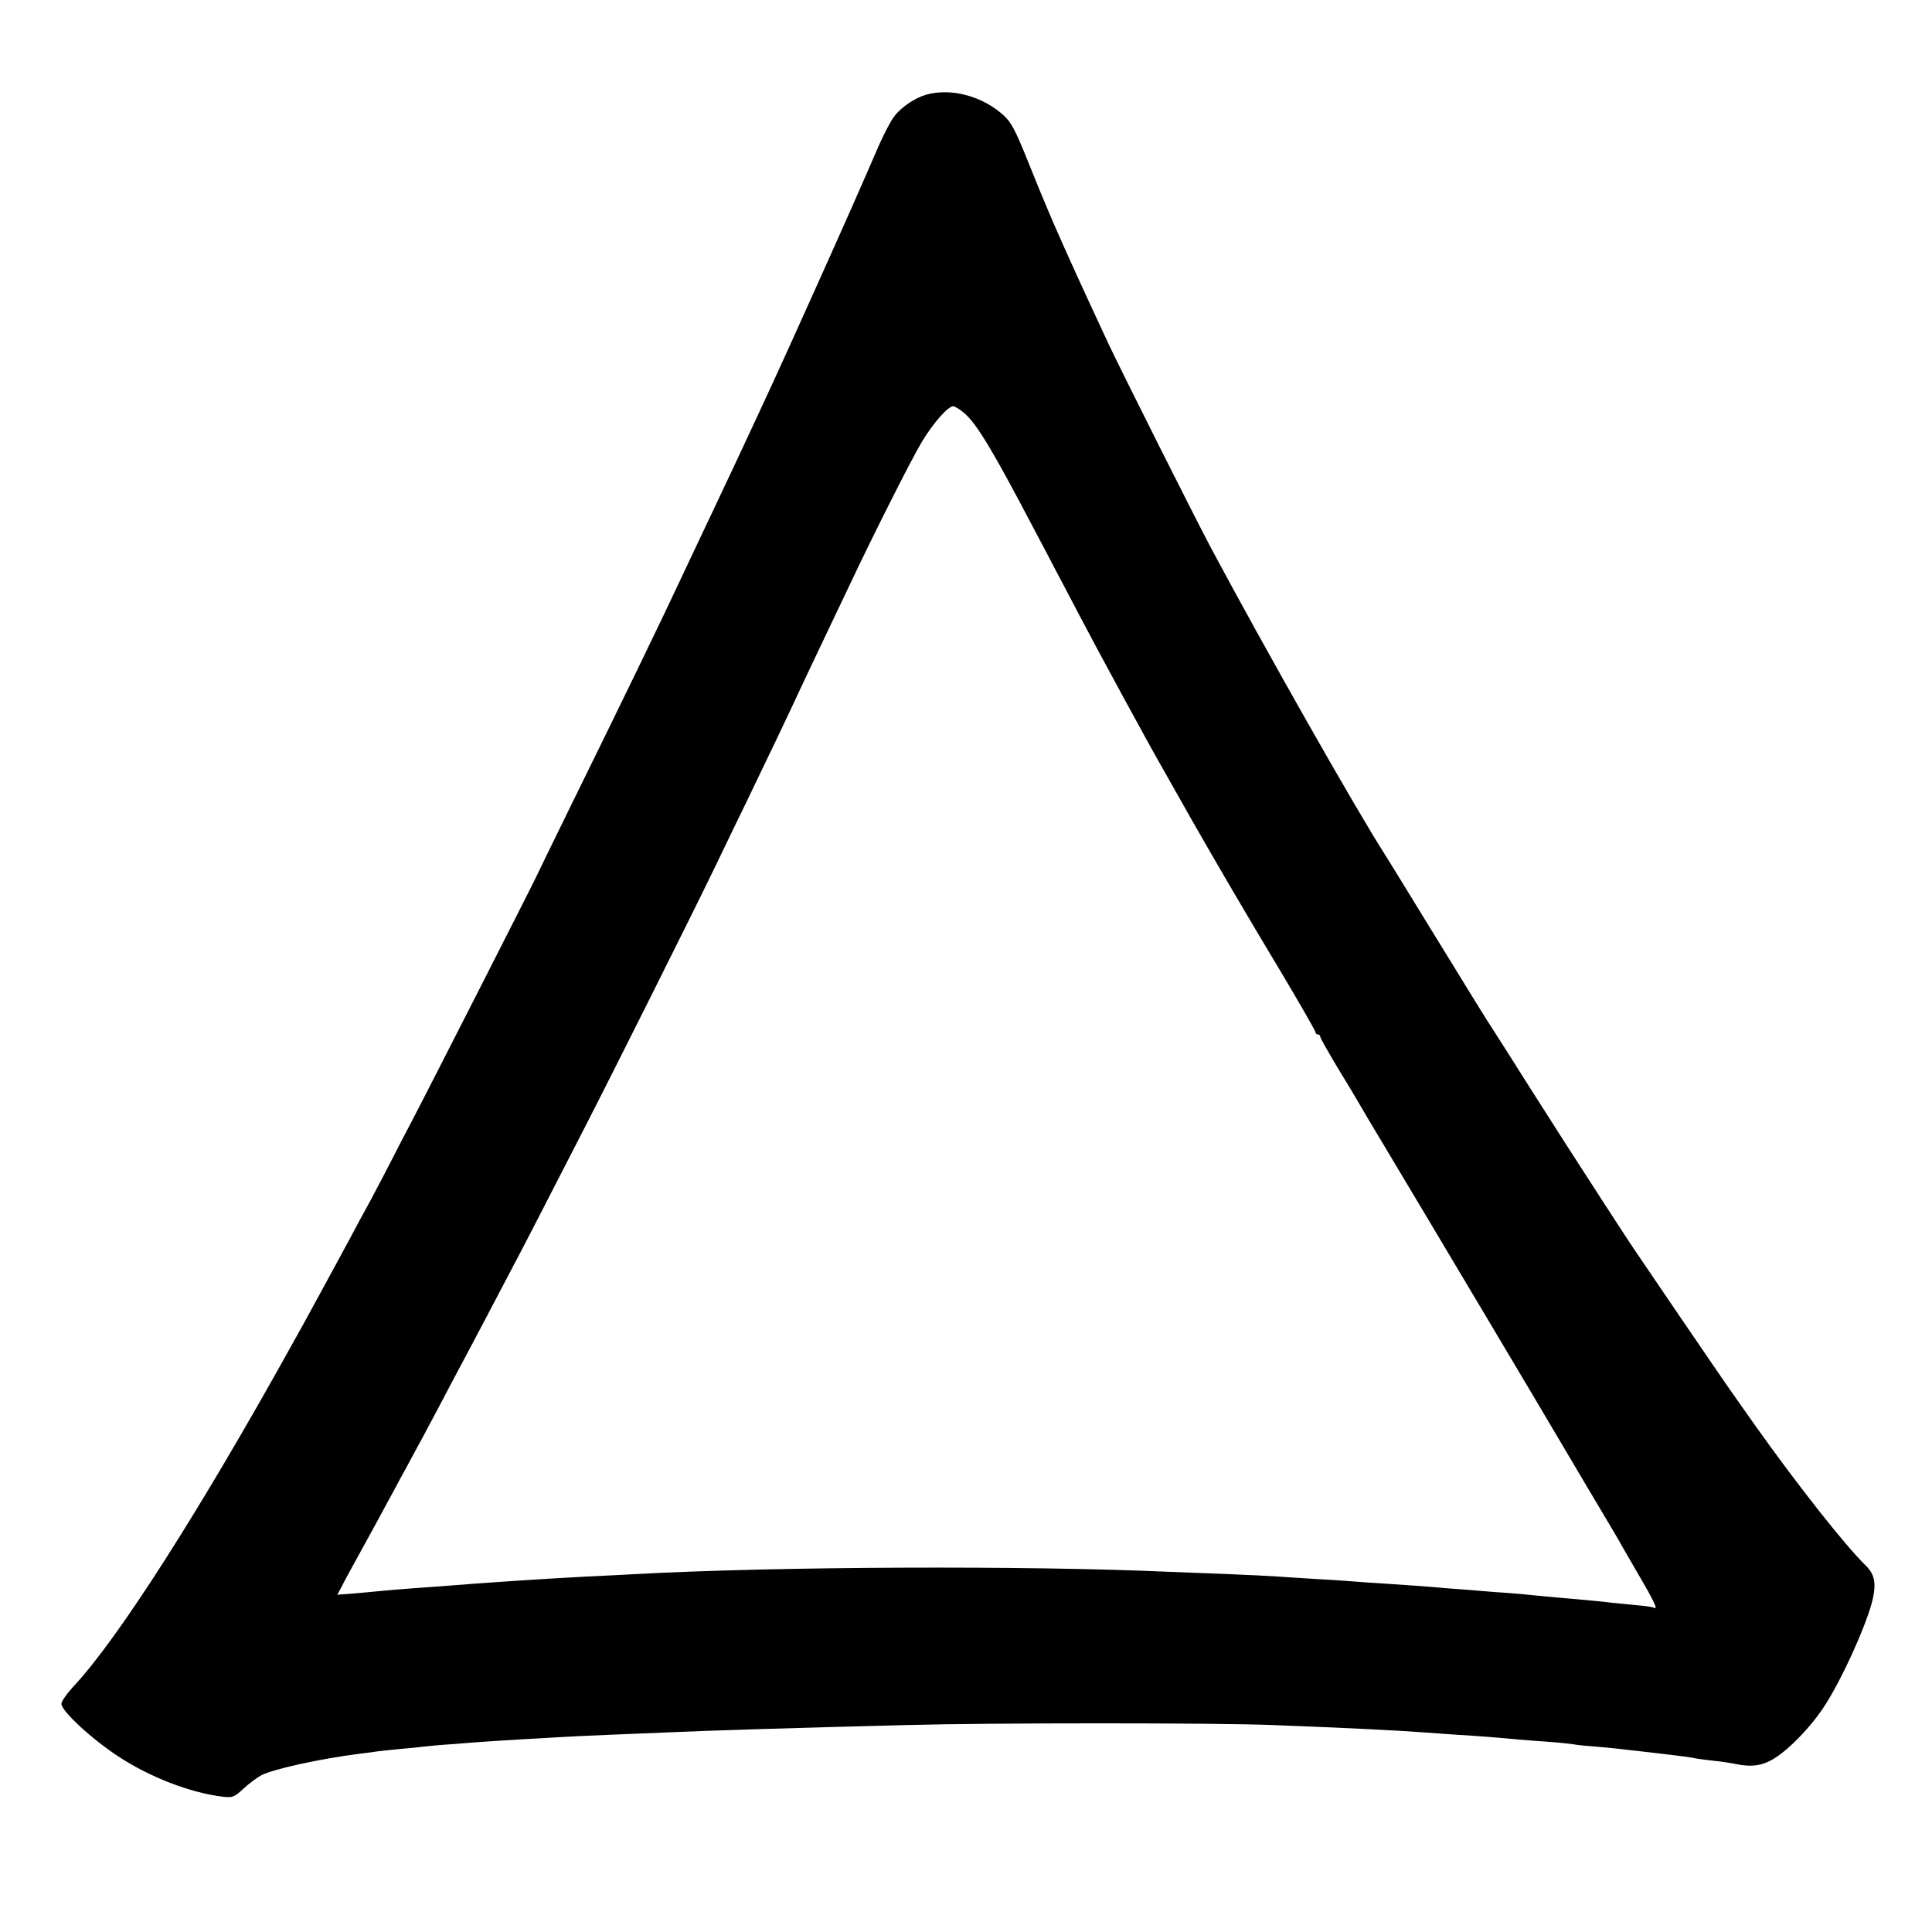
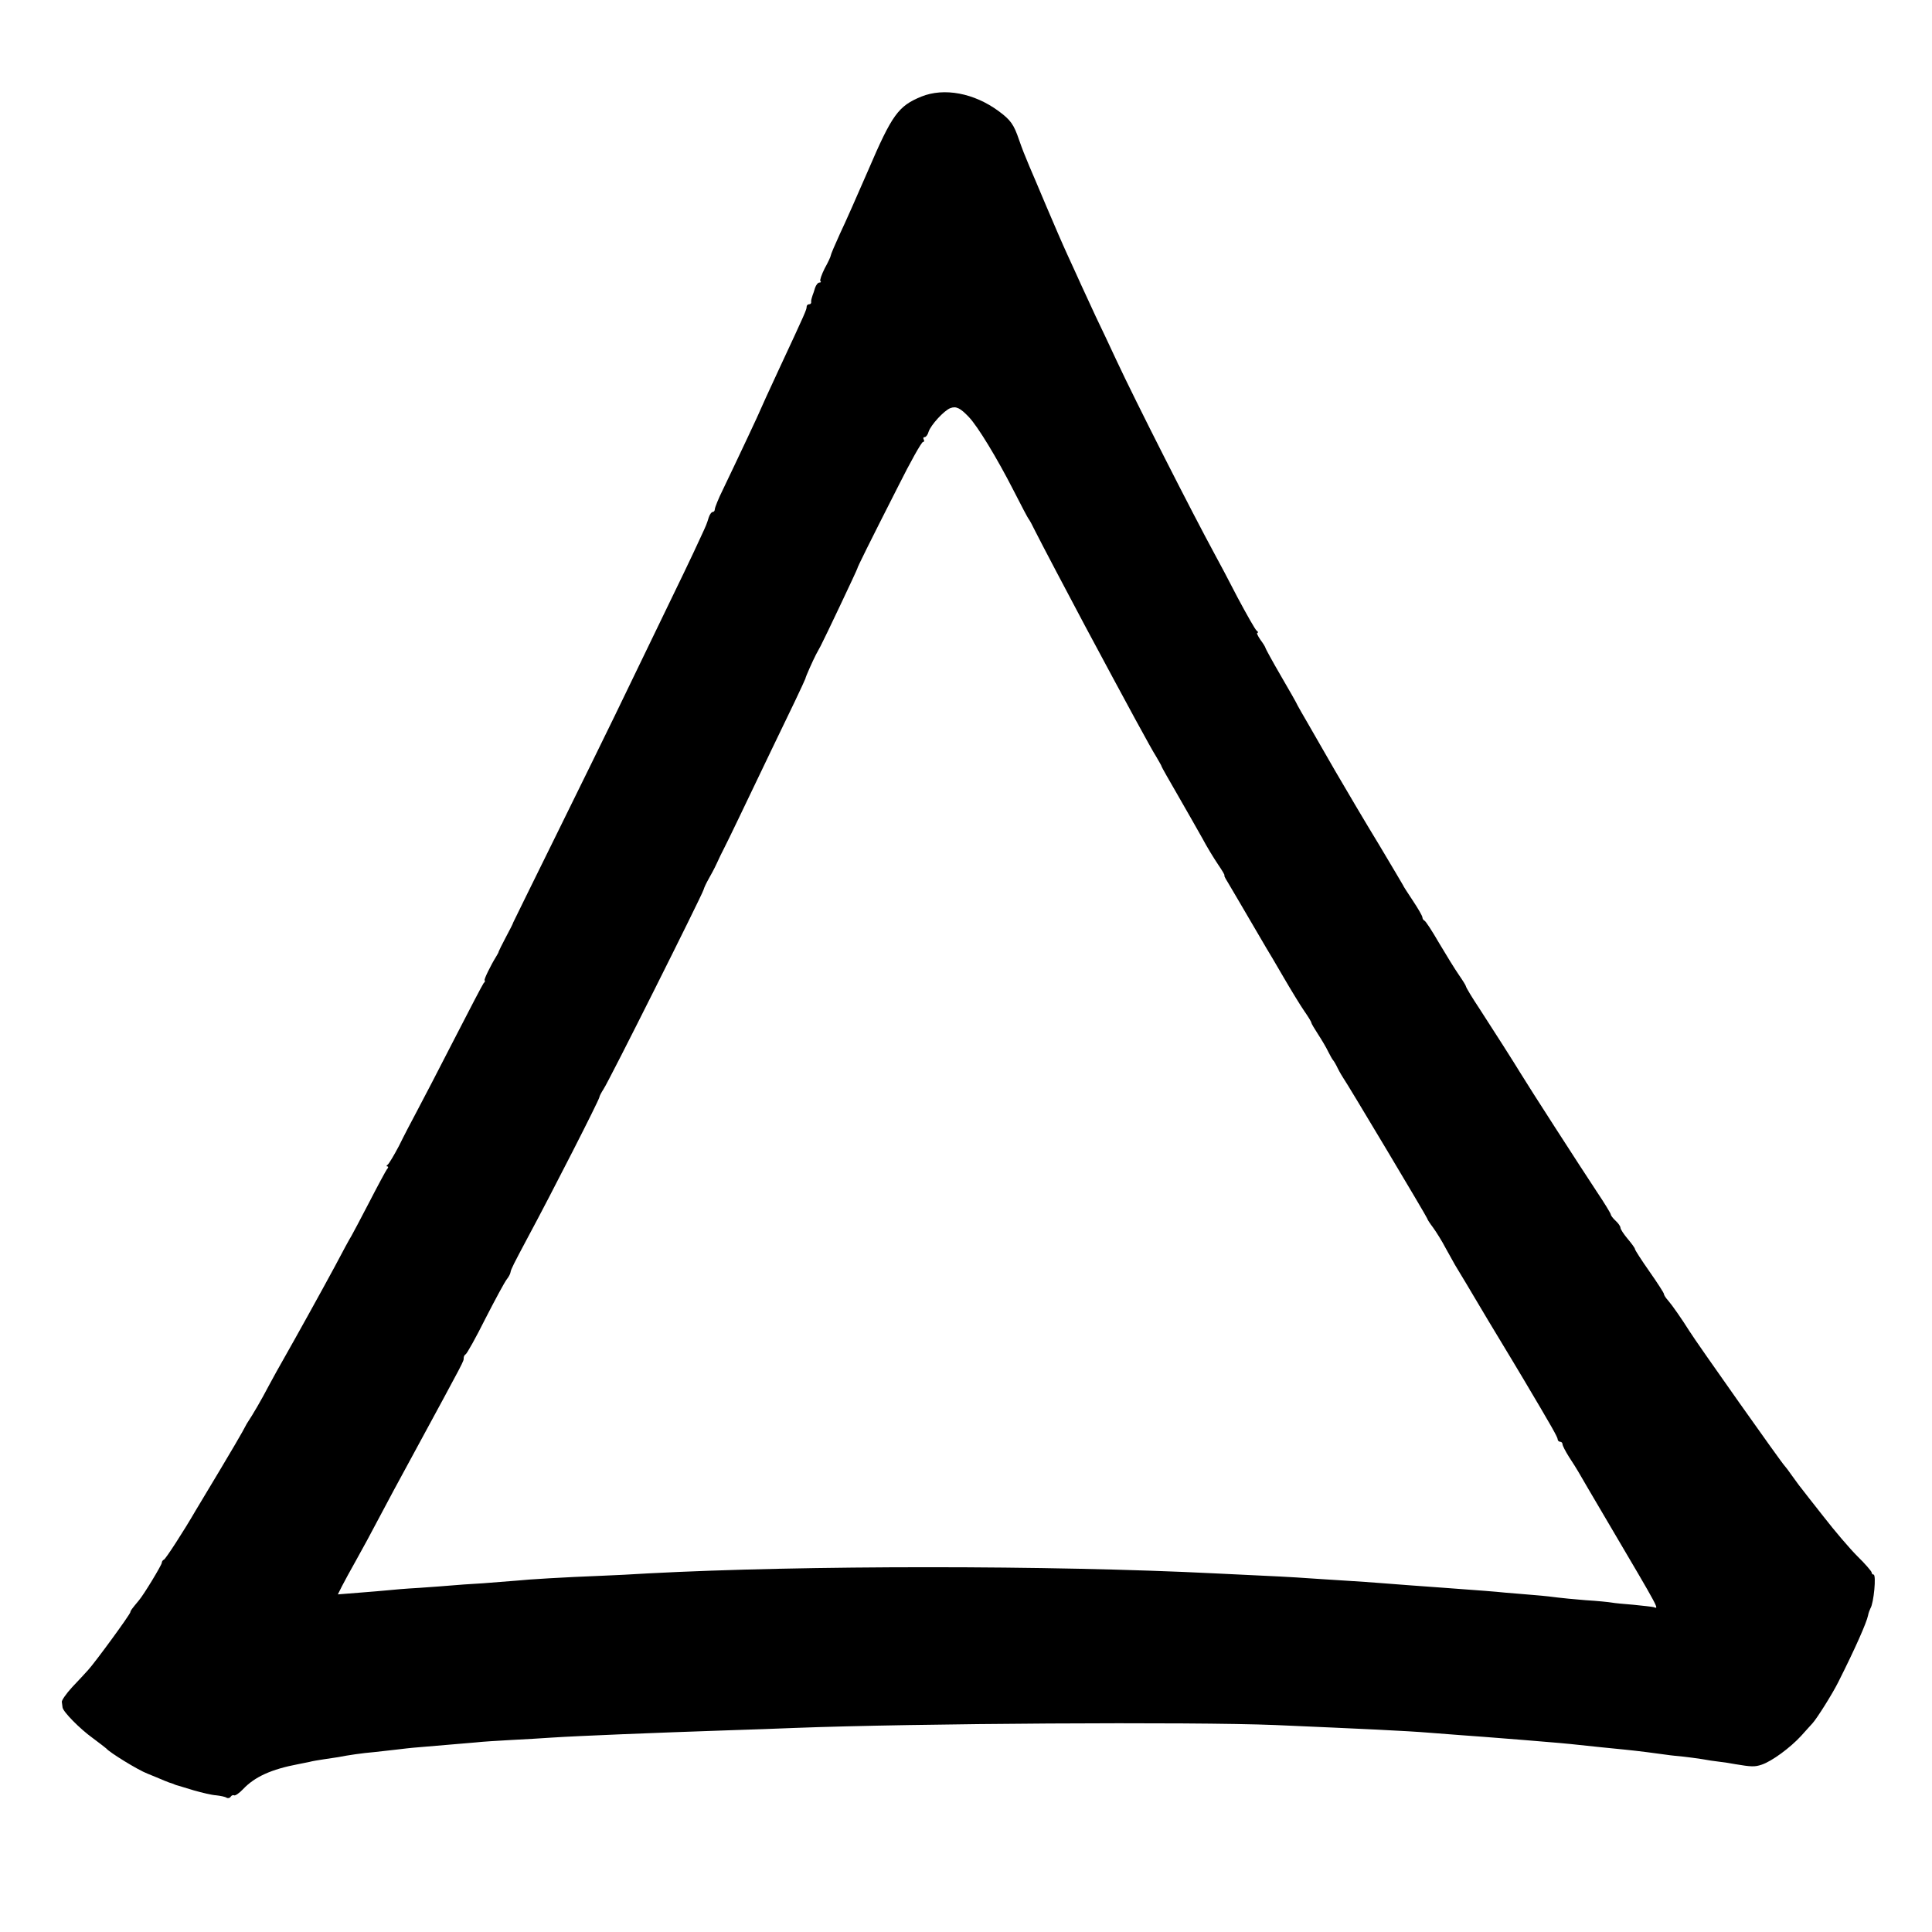
- <svg xmlns="http://www.w3.org/2000/svg" version="1.0" width="818pt" height="818pt" viewBox="0 0 818 818" preserveAspectRatio="xMidYMid meet">
-   <g transform="translate(0,818) scale(0.1,-0.1)" fill="#000000" stroke="none">
-     <path d="M3921 7779 c-48 -14 -106 -53 -135 -92 -14 -18 -43 -73 -65 -123 -21 -49 -71 -163 -111 -254 -75 -170 -272 -608 -333 -740 -19 -41 -49 -106 -67 -145 -79 -170 -103 -221 -190 -405 -51 -107 -109 -231 -130 -275 -91 -195 -238 -498 -465 -960 -81 -165 -151 -309 -156 -320 -11 -25 -474 -935 -527 -1035 -22 -41 -59 -113 -83 -160 -24 -47 -64 -123 -89 -170 -26 -47 -66 -121 -89 -165 -72 -133 -172 -317 -197 -362 -13 -24 -36 -64 -50 -90 -389 -701 -731 -1236 -918 -1438 -31 -33 -56 -68 -56 -79 0 -30 127 -148 240 -222 133 -88 307 -155 442 -171 43 -5 49 -3 90 35 23 21 58 47 75 56 54 27 251 70 418 91 28 3 61 8 75 10 14 2 57 6 95 10 39 3 84 8 100 10 17 2 68 7 115 10 47 4 105 8 130 10 25 2 95 6 155 10 61 3 139 8 175 10 36 2 130 7 210 10 80 3 190 8 245 10 146 7 527 19 1005 31 369 10 1317 10 1565 0 310 -12 513 -22 635 -31 30 -2 93 -7 140 -10 87 -5 162 -11 260 -20 30 -3 89 -7 130 -10 41 -3 86 -8 100 -10 14 -3 53 -7 85 -9 33 -3 80 -7 105 -10 25 -3 88 -10 140 -16 138 -16 173 -21 190 -25 8 -2 42 -6 75 -10 33 -3 76 -10 95 -14 67 -14 115 -7 167 27 61 39 147 128 200 207 77 113 191 366 213 468 14 69 6 104 -34 142 -87 86 -283 334 -465 590 -23 33 -63 89 -88 125 -26 36 -129 187 -230 335 -101 149 -189 278 -195 287 -7 10 -62 94 -123 188 -158 244 -186 288 -319 497 -65 104 -134 211 -151 238 -36 55 -71 112 -289 467 -82 134 -159 259 -171 278 -121 188 -504 863 -735 1295 -71 133 -382 753 -437 870 -112 240 -176 381 -228 500 -7 17 -22 50 -32 75 -11 25 -48 115 -82 200 -51 127 -69 161 -100 190 -90 83 -224 119 -330 89z m164 -1350 c52 -46 122 -163 285 -474 35 -66 80 -151 100 -190 20 -38 66 -124 100 -190 78 -149 287 -534 345 -635 23 -41 82 -145 130 -230 108 -189 216 -375 392 -668 73 -123 133 -228 133 -233 0 -5 5 -9 10 -9 6 0 10 -4 10 -10 0 -5 32 -61 70 -125 39 -64 79 -130 89 -148 10 -18 58 -99 108 -182 206 -344 690 -1157 769 -1292 35 -60 169 -285 191 -322 12 -20 28 -47 36 -61 7 -14 46 -80 85 -148 67 -114 83 -150 65 -139 -5 3 -39 8 -78 11 -38 4 -83 8 -100 10 -30 4 -121 13 -230 22 -33 3 -76 7 -95 9 -19 2 -69 7 -110 10 -41 3 -100 7 -130 10 -30 3 -89 7 -130 10 -41 4 -95 8 -120 10 -25 2 -90 6 -145 10 -55 3 -120 8 -145 10 -25 2 -94 7 -155 10 -60 4 -130 8 -155 10 -25 2 -126 7 -225 11 -99 4 -205 8 -235 9 -599 27 -1671 23 -2265 -10 -60 -3 -150 -8 -200 -10 -177 -9 -460 -28 -615 -41 -25 -2 -81 -6 -125 -9 -44 -3 -98 -8 -120 -10 -22 -2 -75 -7 -118 -11 l-79 -6 18 33 c9 19 38 72 64 119 26 47 64 117 85 155 21 39 50 93 65 120 15 28 44 82 65 120 21 39 50 93 65 120 15 28 53 100 85 160 32 61 72 137 90 170 18 33 58 110 90 170 32 61 79 151 105 200 49 92 144 276 313 606 122 237 453 899 546 1091 39 81 104 216 145 300 82 170 174 362 216 453 15 33 58 123 94 199 37 77 90 190 119 250 102 217 266 542 310 615 48 80 111 151 133 151 7 0 29 -14 49 -31z" />
+ <svg xmlns="http://www.w3.org/2000/svg" version="1.0" width="800pt" height="800pt" viewBox="0 0 800 800" preserveAspectRatio="xMidYMid meet">
+   <g transform="translate(0,800) scale(0.1,-0.1)" fill="#000000" stroke="none">
+     <path d="M3815 7600 c-95 -39 -121 -74 -220 -305 -43 -99 -95 -217 -117 -263 -21 -46 -38 -86 -38 -90 0 -4 -11 -28 -25 -53 -13 -26 -21 -49 -18 -53 4 -3 2 -6 -4 -6 -6 0 -14 -10 -18 -22 -4 -13 -8 -26 -10 -30 -6 -19 -7 -23 -6 -30 0 -5 -4 -8 -9 -8 -6 0 -10 -5 -10 -11 0 -11 -4 -21 -114 -257 -42 -90 -76 -165 -76 -166 0 -3 -95 -205 -156 -332 -19 -38 -34 -76 -34 -82 0 -7 -4 -12 -9 -12 -5 0 -12 -10 -16 -22 -10 -31 -8 -27 -34 -83 -37 -81 -83 -176 -194 -405 -57 -118 -130 -269 -162 -335 -32 -66 -139 -284 -238 -485 -99 -201 -181 -367 -182 -370 0 -3 -14 -30 -30 -60 -16 -30 -29 -57 -30 -60 0 -3 -5 -12 -10 -20 -23 -37 -54 -100 -48 -100 3 0 1 -6 -5 -12 -5 -7 -60 -112 -122 -233 -62 -121 -131 -254 -153 -295 -22 -41 -56 -106 -75 -145 -20 -38 -41 -73 -46 -77 -6 -4 -7 -8 -2 -8 5 0 4 -6 -2 -12 -5 -7 -38 -68 -73 -136 -35 -68 -69 -131 -74 -140 -6 -9 -37 -66 -69 -127 -54 -100 -158 -288 -216 -390 -13 -22 -38 -68 -57 -103 -32 -61 -64 -116 -91 -157 -6 -11 -15 -27 -19 -35 -4 -8 -45 -78 -91 -155 -46 -77 -92 -153 -102 -170 -51 -88 -124 -200 -131 -203 -5 -2 -9 -8 -9 -13 0 -9 -75 -133 -95 -156 -30 -36 -35 -43 -35 -48 0 -9 -148 -211 -175 -240 -11 -12 -40 -44 -66 -71 -25 -27 -44 -55 -43 -61 1 -7 2 -17 3 -23 2 -18 72 -89 125 -127 28 -21 53 -40 56 -43 14 -17 131 -89 170 -104 25 -10 56 -23 70 -29 14 -6 28 -11 33 -12 4 -2 9 -4 12 -5 3 -1 8 -3 13 -4 4 -1 33 -10 66 -20 32 -9 73 -19 91 -20 18 -2 38 -6 43 -10 6 -3 13 -2 17 4 4 6 10 8 14 6 4 -3 21 8 37 25 49 52 118 83 229 104 11 2 31 6 45 9 14 4 41 8 60 11 19 3 46 7 60 9 40 8 101 17 150 21 25 3 65 7 89 10 24 3 67 8 95 10 104 9 192 16 236 20 25 3 90 7 145 10 55 3 132 7 170 10 106 7 428 20 725 30 102 3 228 8 280 10 498 19 1648 26 1990 12 368 -16 543 -24 640 -32 36 -3 94 -7 130 -10 57 -4 97 -7 260 -20 126 -10 190 -16 225 -20 45 -5 143 -15 195 -20 50 -5 129 -15 170 -21 19 -3 52 -6 72 -8 20 -2 54 -7 75 -10 21 -4 54 -9 73 -11 19 -2 49 -7 65 -10 66 -11 81 -12 110 -2 42 14 118 70 163 119 20 23 42 46 47 52 19 21 82 121 107 171 71 141 117 246 123 275 2 11 7 24 10 30 14 22 25 140 13 140 -4 0 -8 4 -8 9 0 4 -26 35 -59 67 -32 32 -95 106 -140 164 -46 58 -88 112 -94 120 -7 8 -23 31 -37 50 -13 19 -27 37 -30 40 -9 7 -366 512 -395 559 -30 48 -72 108 -87 125 -10 11 -18 23 -18 28 0 4 -27 46 -60 93 -33 47 -60 89 -60 93 0 4 -14 23 -30 42 -16 19 -30 40 -30 46 0 6 -9 19 -20 29 -11 10 -20 22 -20 26 0 4 -26 47 -59 96 -70 106 -281 433 -316 491 -21 35 -114 181 -168 264 -32 48 -57 90 -57 94 0 3 -13 24 -29 47 -16 23 -53 83 -82 132 -29 50 -56 92 -61 93 -4 2 -8 8 -8 13 0 6 -18 37 -40 70 -22 33 -40 61 -40 63 0 1 -45 76 -99 167 -55 90 -137 229 -183 308 -46 80 -98 170 -115 200 -18 31 -36 62 -40 70 -3 8 -35 64 -70 124 -35 60 -63 112 -63 114 0 3 -9 18 -21 34 -11 16 -17 29 -12 29 4 0 3 4 -3 8 -6 4 -41 66 -79 137 -37 72 -80 153 -95 180 -94 173 -327 631 -408 805 -27 58 -65 139 -85 180 -19 41 -46 100 -60 130 -14 30 -39 87 -57 125 -18 39 -57 129 -87 200 -30 72 -62 146 -70 165 -21 50 -29 70 -43 110 -22 65 -35 83 -85 120 -102 75 -226 98 -320 60z m197 -1327 c37 -39 116 -169 185 -304 32 -63 60 -116 63 -119 3 -3 15 -25 27 -50 24 -48 139 -266 205 -390 182 -340 275 -511 295 -542 12 -21 23 -39 23 -42 0 -2 30 -55 66 -117 36 -63 82 -143 102 -179 19 -36 49 -85 66 -110 17 -25 29 -45 26 -45 -2 0 3 -11 12 -25 13 -21 45 -77 163 -278 6 -9 37 -62 69 -117 32 -55 71 -119 87 -142 16 -23 29 -44 29 -48 0 -3 13 -25 28 -48 15 -23 34 -55 42 -72 8 -16 17 -32 20 -35 3 -3 12 -18 20 -35 8 -16 19 -34 23 -40 13 -17 347 -576 347 -581 0 -3 11 -20 24 -37 13 -18 37 -56 52 -85 16 -29 34 -61 39 -70 6 -9 68 -113 138 -231 71 -117 136 -226 145 -241 117 -197 142 -241 142 -250 0 -5 5 -10 10 -10 6 0 10 -5 10 -10 0 -6 12 -29 27 -53 15 -23 33 -51 39 -62 6 -11 63 -108 126 -215 214 -363 208 -353 186 -345 -7 2 -45 6 -84 10 -39 3 -80 7 -90 9 -11 2 -59 7 -109 10 -49 4 -101 9 -115 11 -14 2 -56 7 -95 10 -38 3 -92 8 -120 10 -48 5 -102 9 -252 20 -95 7 -209 15 -268 20 -27 2 -93 7 -145 10 -52 3 -122 8 -155 10 -54 4 -125 8 -385 20 -680 34 -1702 34 -2345 0 -60 -4 -148 -8 -195 -10 -156 -6 -304 -15 -350 -20 -25 -2 -88 -7 -140 -11 -52 -3 -111 -7 -130 -9 -19 -2 -80 -6 -134 -10 -55 -3 -113 -8 -130 -10 -17 -2 -71 -6 -119 -10 l-88 -7 17 34 c9 18 36 67 59 108 23 41 65 118 92 170 27 52 94 176 148 275 213 393 205 377 205 392 0 6 4 13 8 15 5 2 42 68 82 148 41 80 80 152 88 162 7 9 15 22 16 30 2 13 14 36 71 143 98 182 296 570 297 582 0 4 8 19 17 33 21 30 405 797 414 825 3 11 13 31 21 45 8 14 24 43 34 65 10 22 23 49 29 60 6 11 33 67 61 125 96 201 190 396 233 485 24 50 43 92 44 95 0 6 32 77 44 100 4 8 13 24 19 35 15 28 152 317 152 321 0 5 48 102 170 342 50 100 96 182 102 182 5 0 6 5 3 10 -3 6 -2 10 4 10 5 0 13 10 16 22 9 28 64 88 90 98 24 9 41 1 77 -37z" />
  </g>
</svg>
